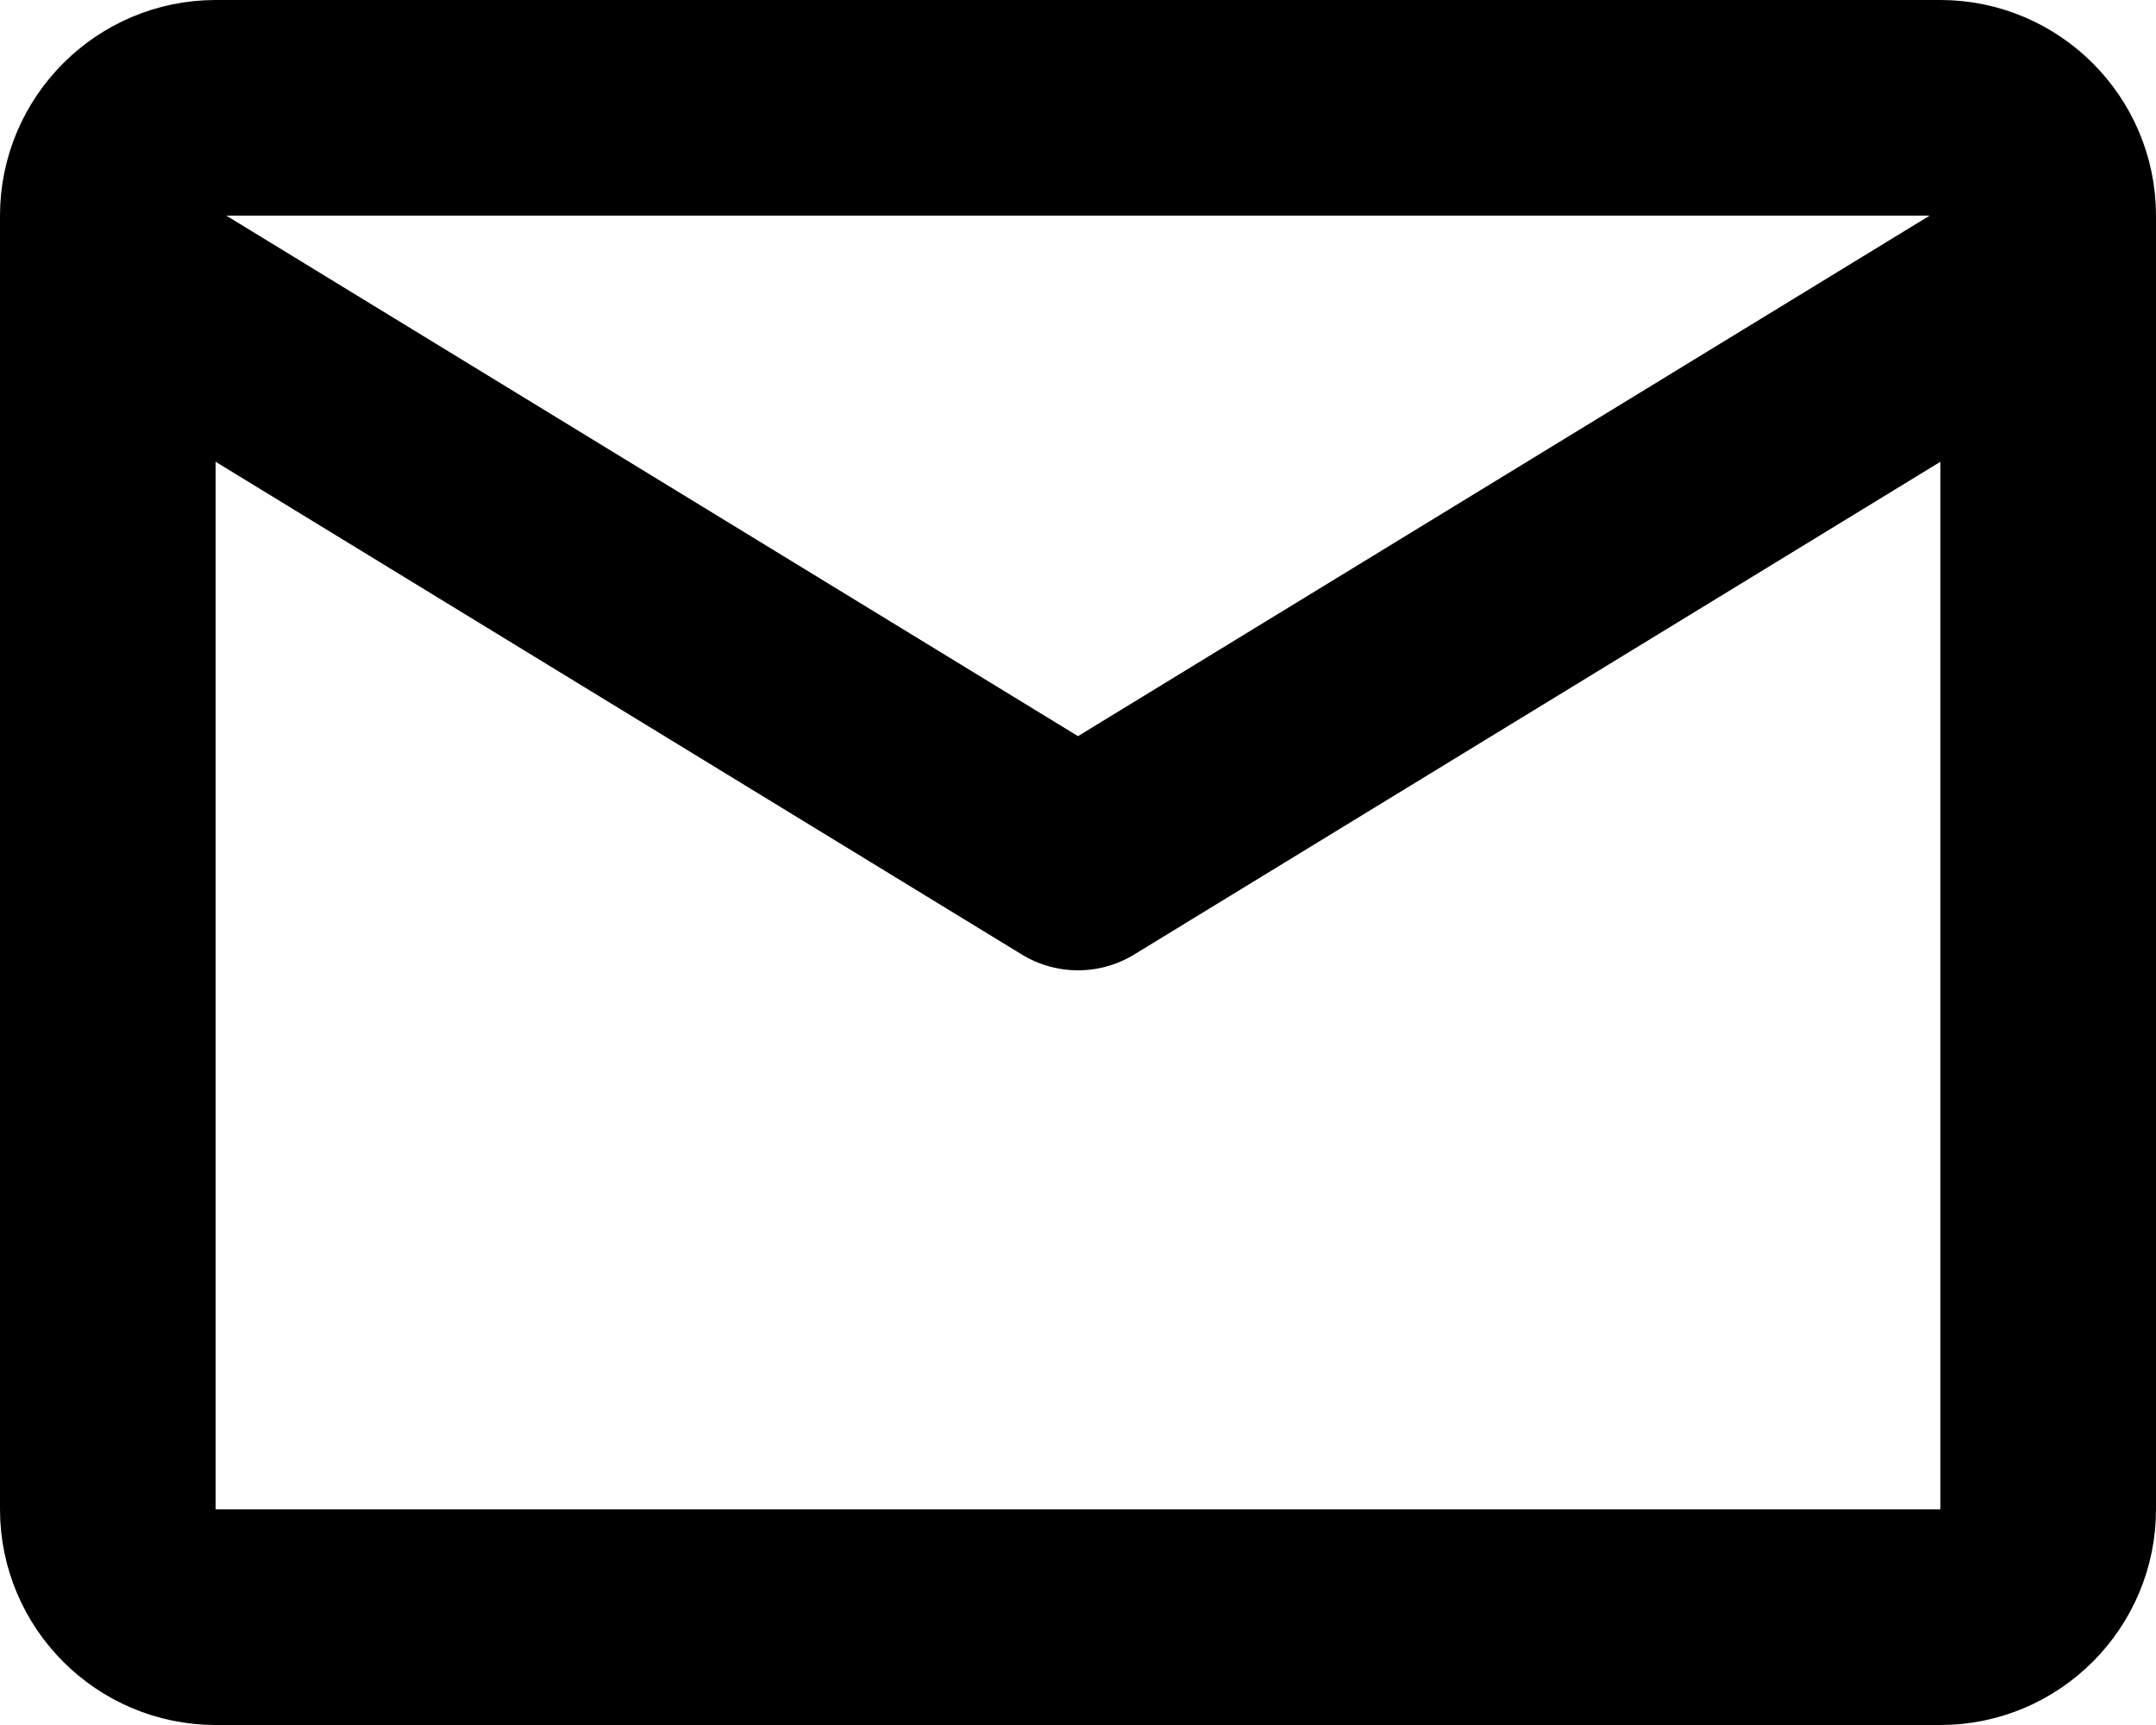
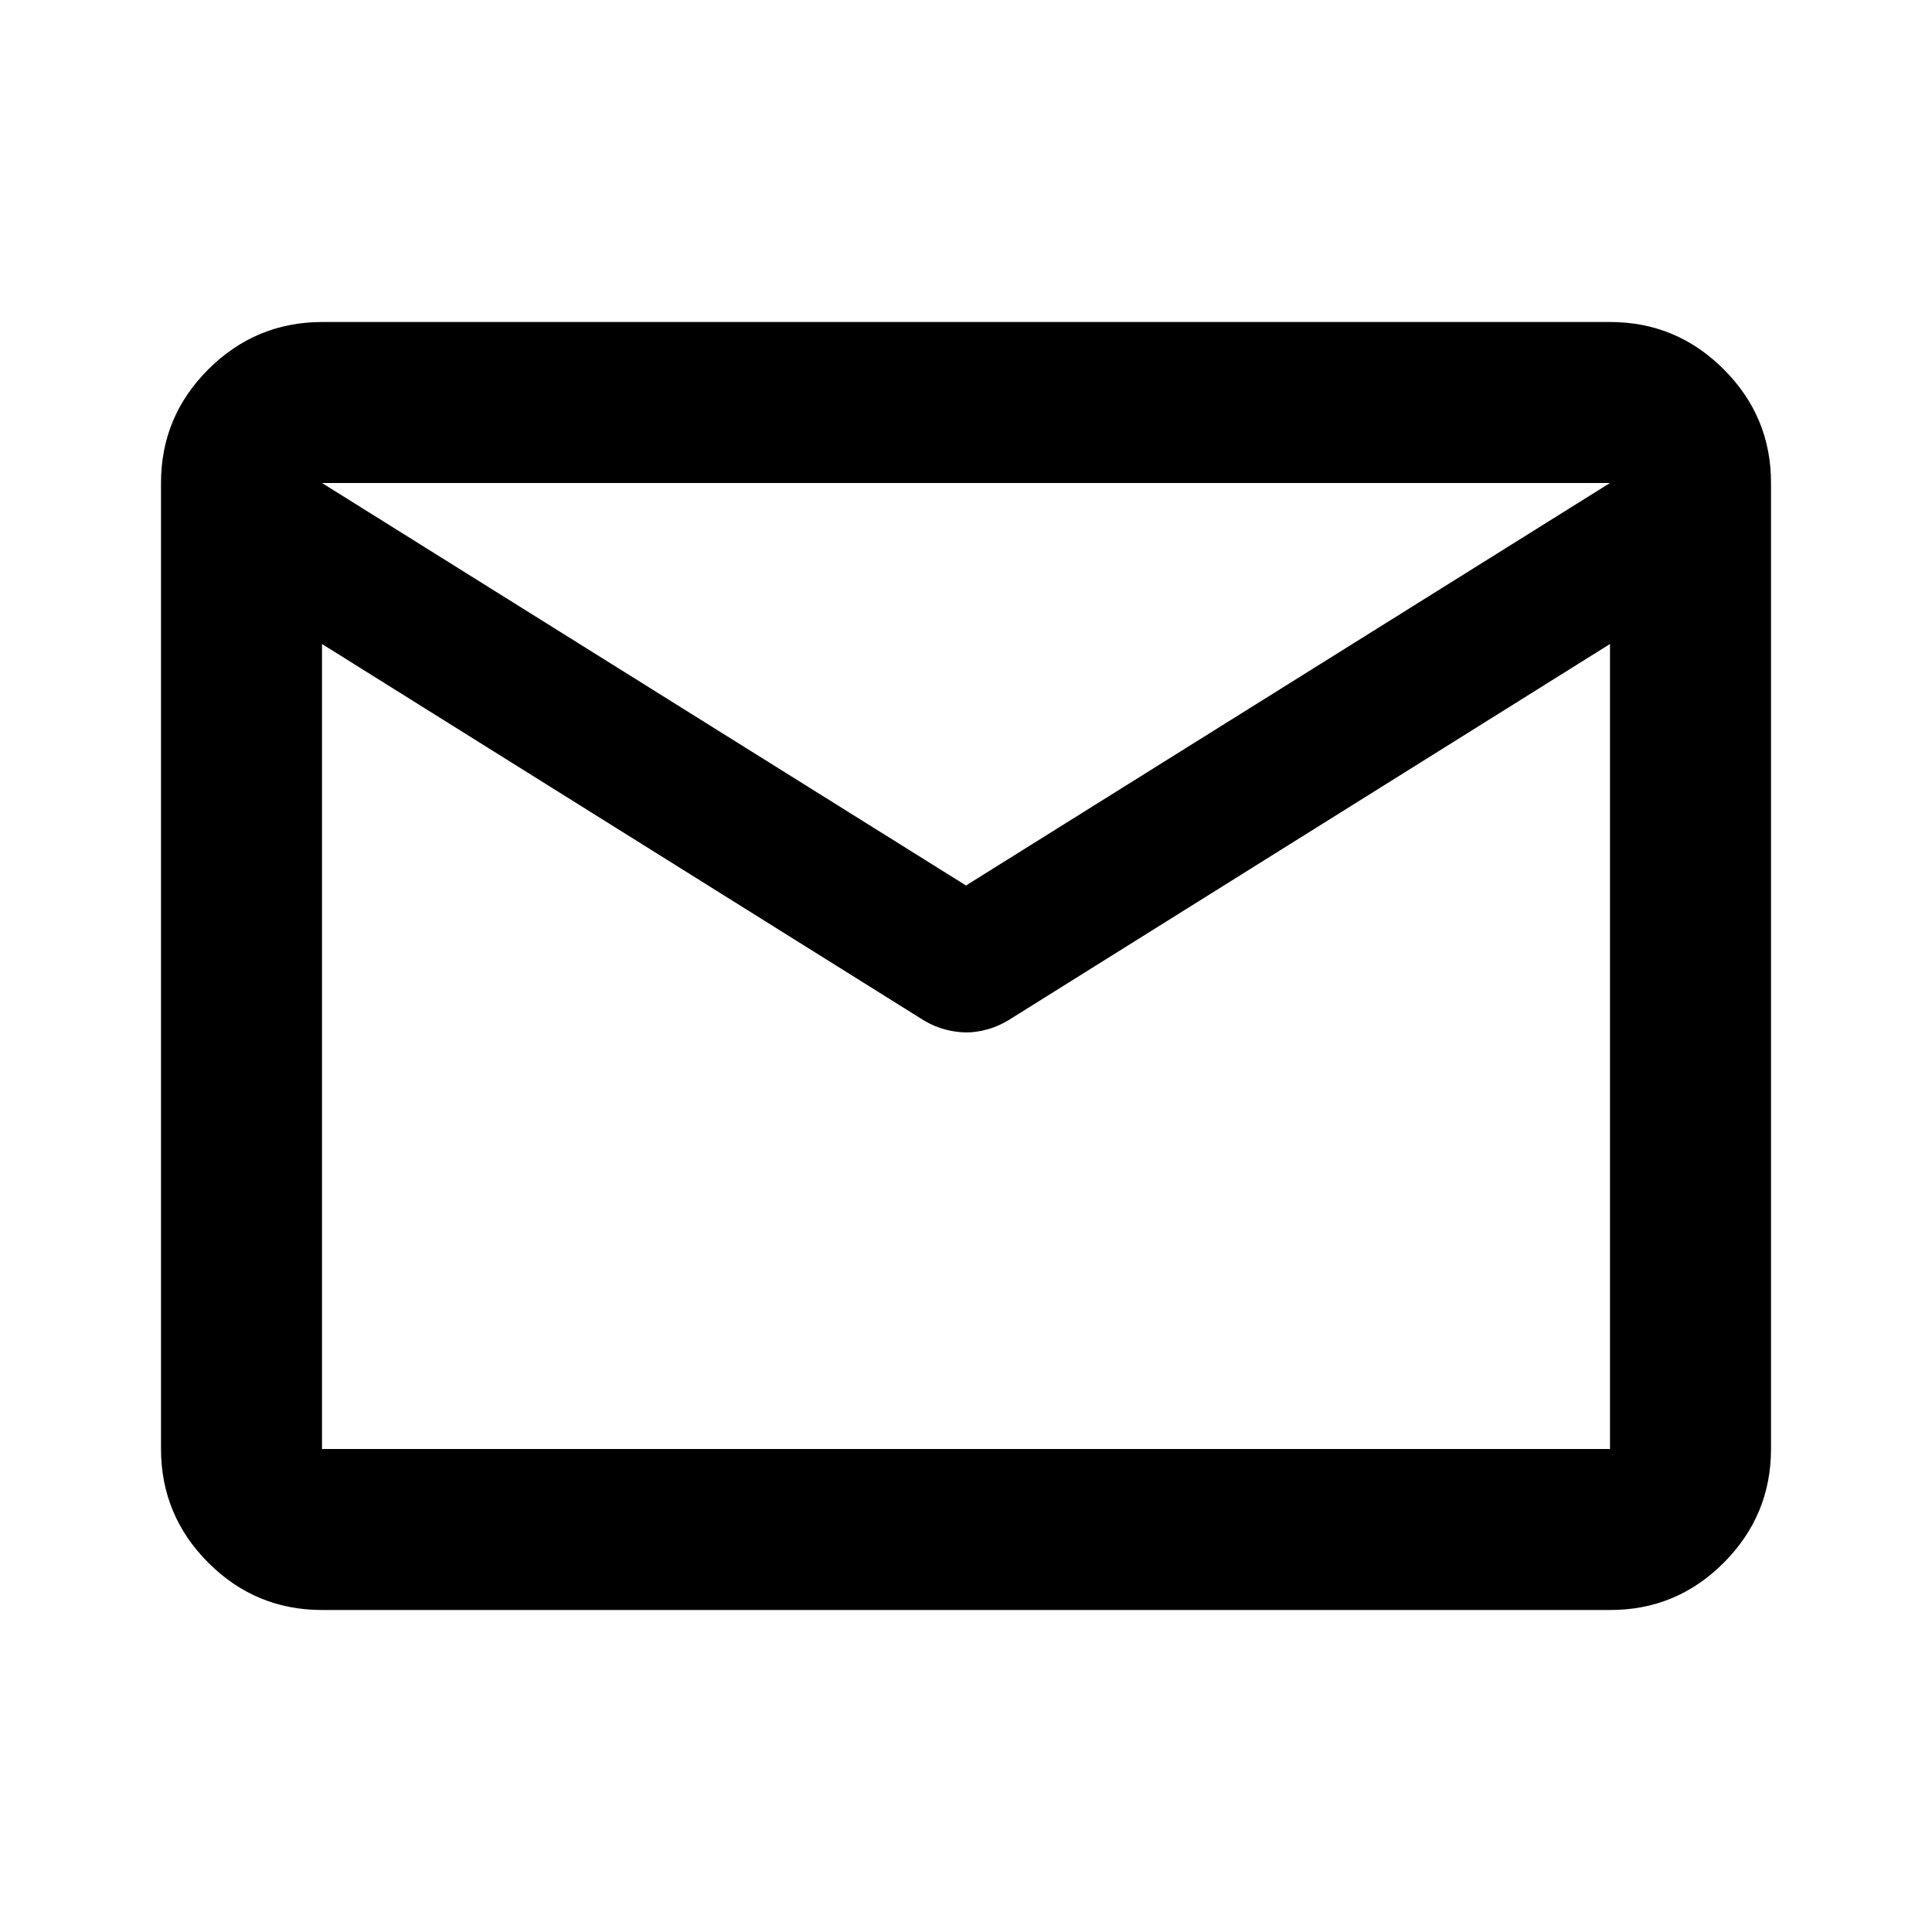
- <svg xmlns="http://www.w3.org/2000/svg" width="100%" height="100%" viewBox="0 0 20 16" fill="none">
-   <path d="M2 1H18C18.55 1 19 1.45 19 2V14C19 14.55 18.55 15 18 15H2C1.45 15 1 14.55 1 14V2C1 1.45 1.45 1 2 1Z" stroke="currentColor" stroke-width="2" stroke-linecap="round" stroke-linejoin="round" />
-   <path d="M1 2.5L10 8L19 2.5" stroke="currentColor" stroke-width="2" stroke-linecap="round" stroke-linejoin="round" />
+ <svg xmlns="http://www.w3.org/2000/svg" width="100%" height="100%" viewBox="0 0 24 24" fill="currentColor">
+   <path d="M4 20C3.45 20 2.979 19.804 2.588 19.413C2.197 19.022 2.001 18.551 2 18V6C2 5.45 2.196 4.979 2.588 4.588C2.98 4.197 3.451 4.001 4 4H20C20.55 4 21.021 4.196 21.413 4.588C21.805 4.98 22.001 5.451 22 6V18C22 18.55 21.804 19.021 21.413 19.413C21.022 19.805 20.551 20.001 20 20H4ZM20 8L12.525 12.675C12.442 12.725 12.354 12.763 12.263 12.788C12.172 12.813 12.084 12.826 12 12.825C11.916 12.824 11.829 12.812 11.738 12.788C11.647 12.764 11.56 12.726 11.475 12.675L4 8V18H20V8ZM12 11L20 6H4L12 11ZM4 8.25V6.775V6.8V6.788V8.25Z" fill="currentColor" />
</svg>
